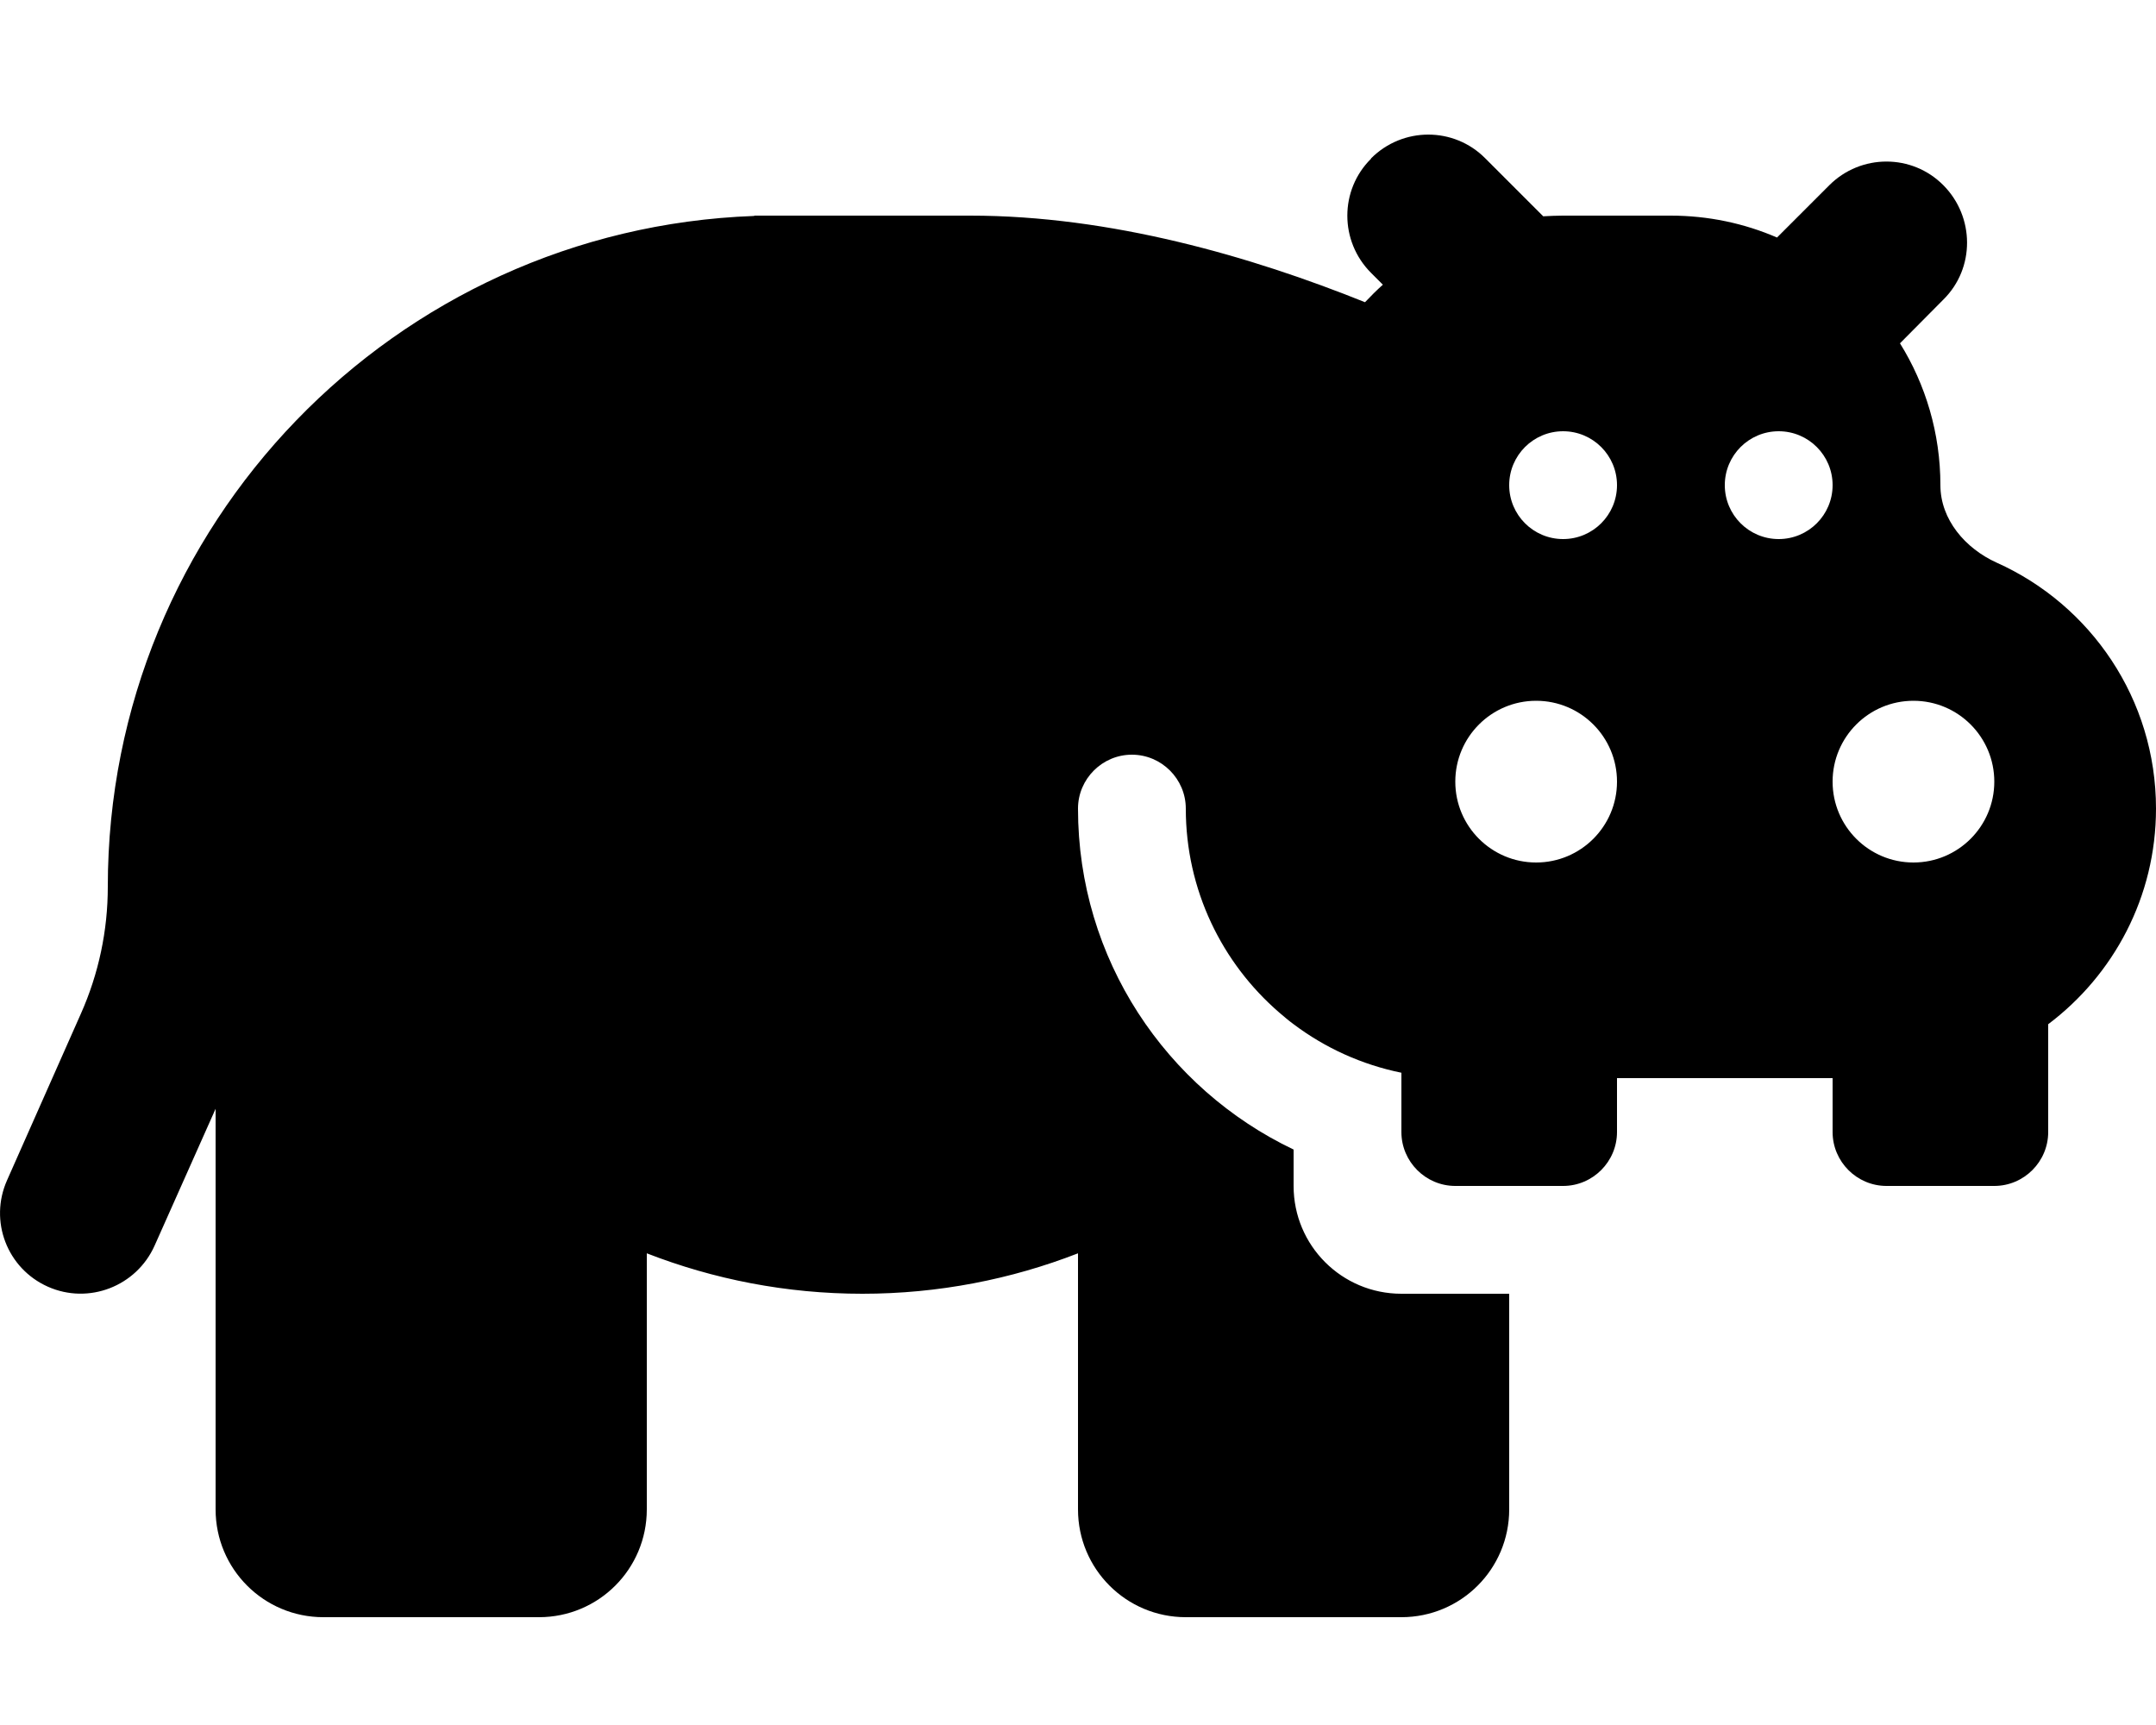
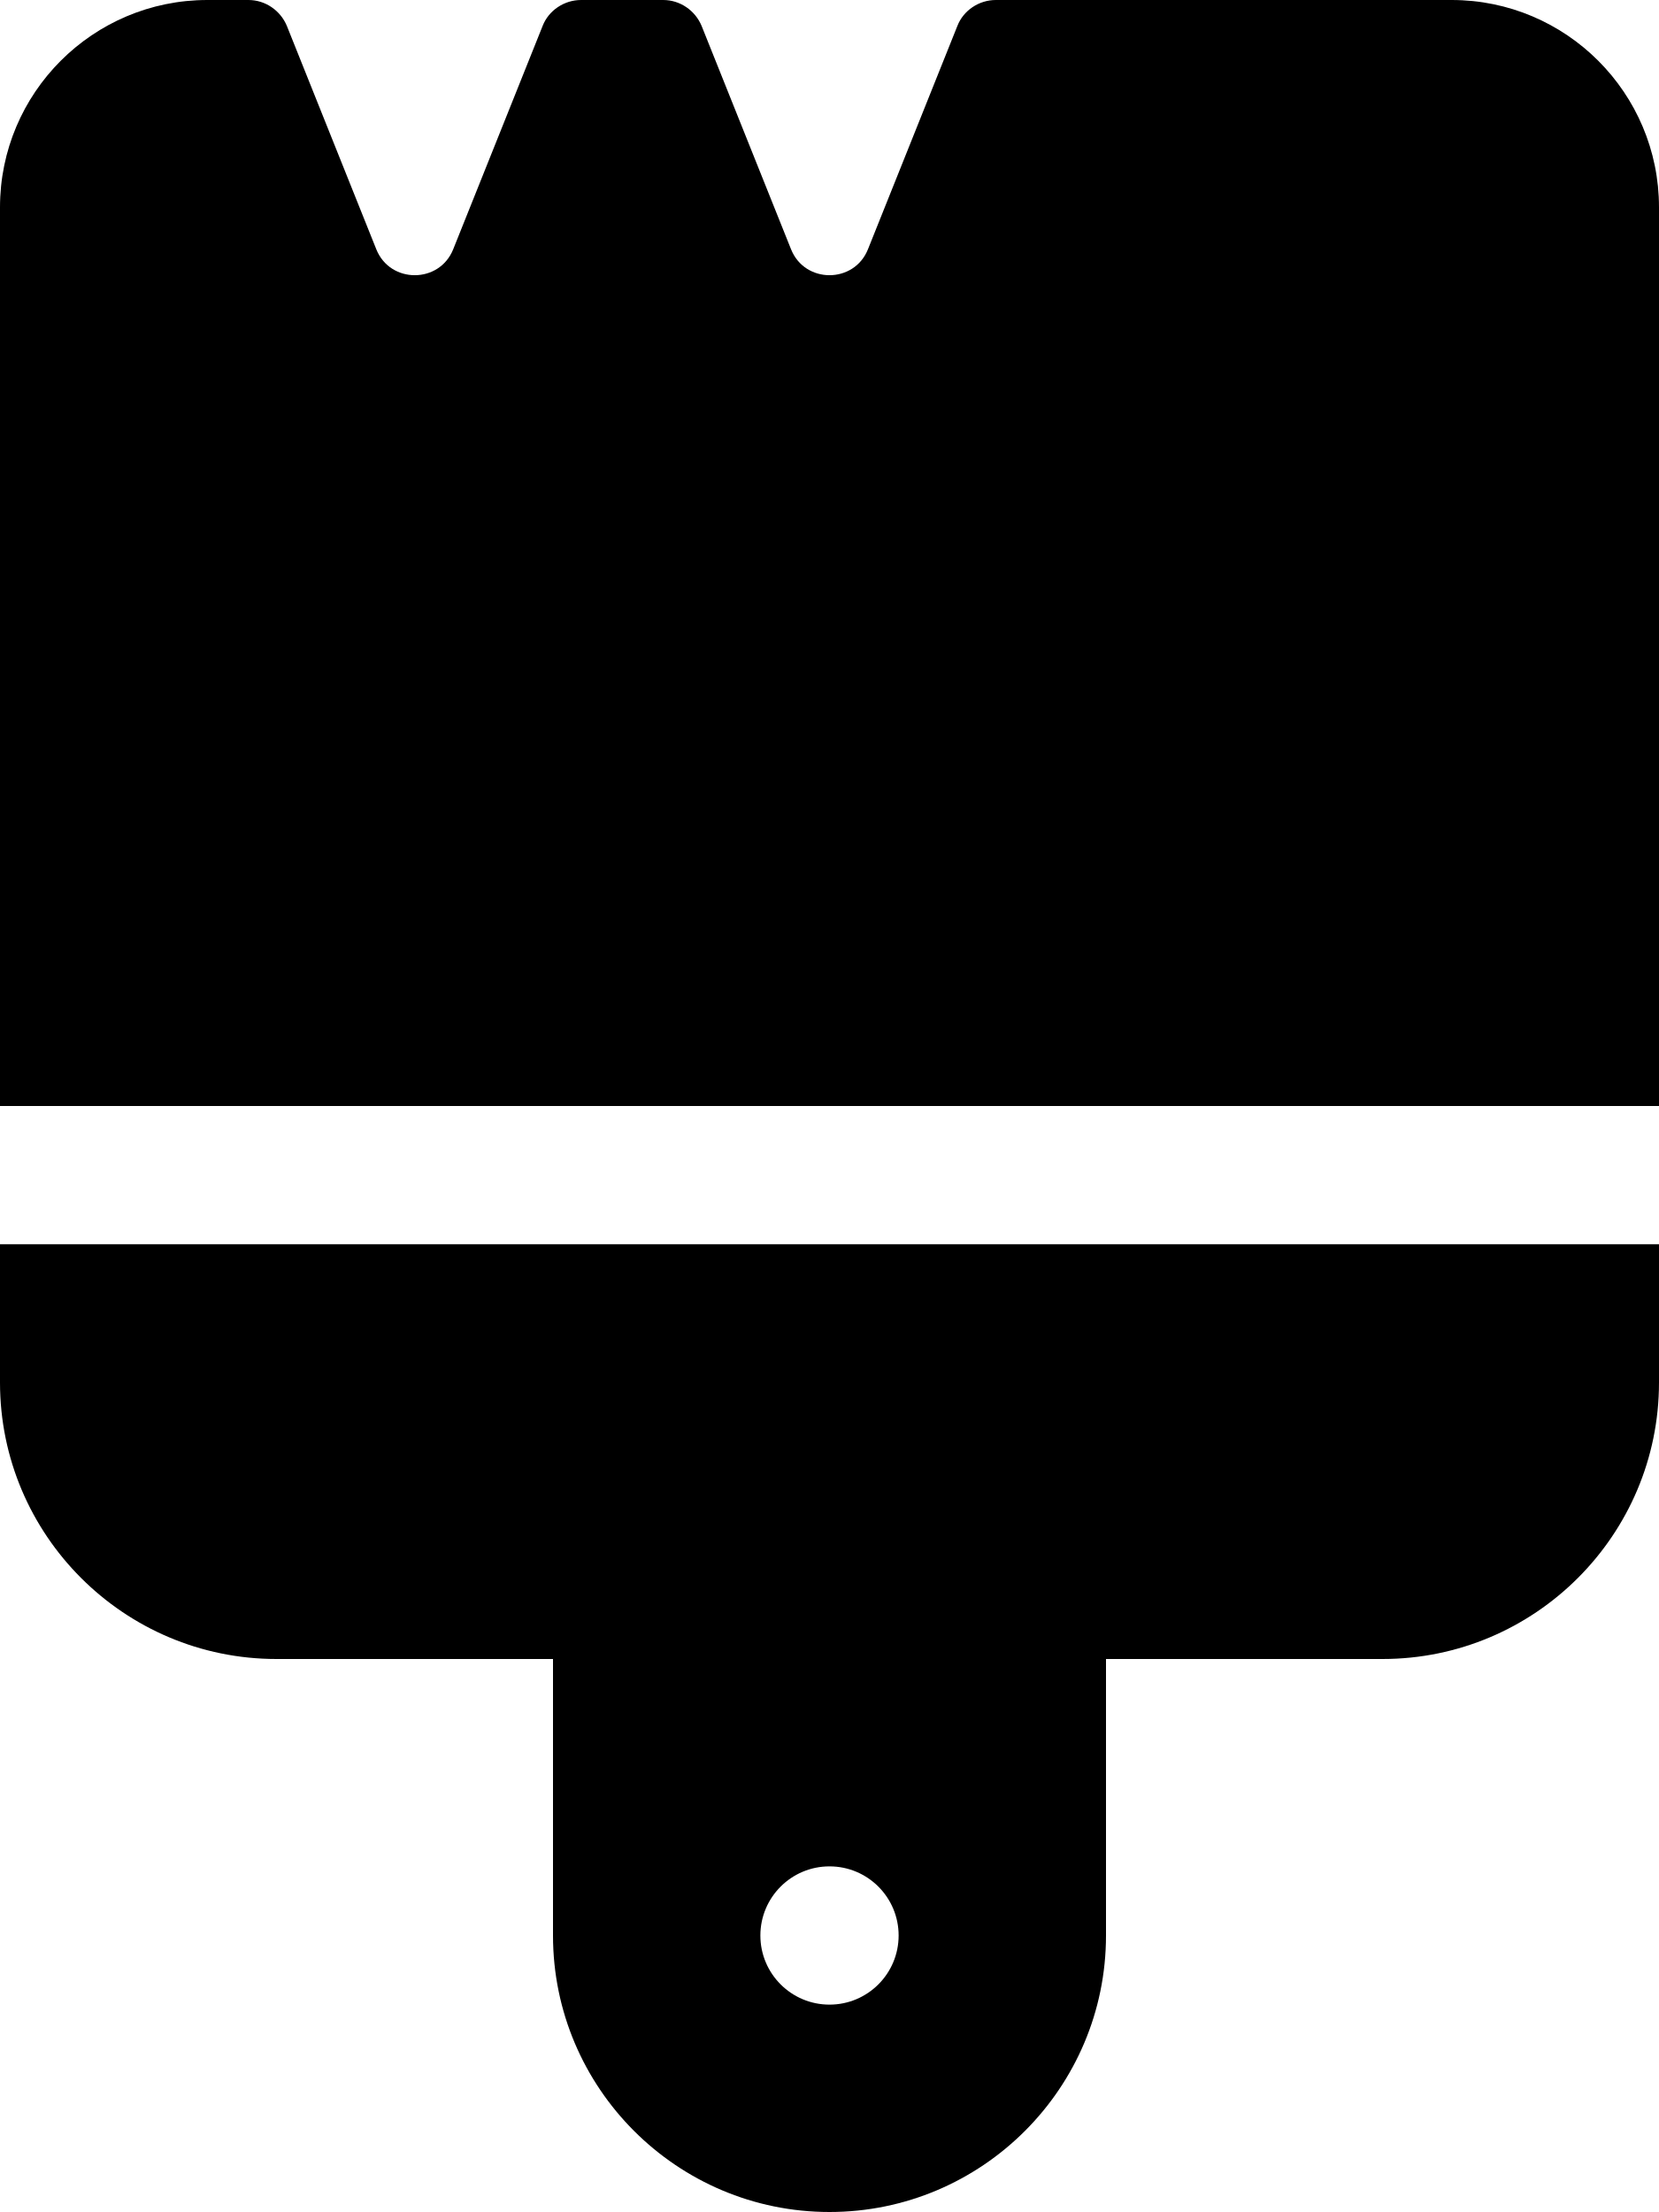
- <svg xmlns="http://www.w3.org/2000/svg" viewBox="0 0 640 512">
-   <path d="M407 47c9.4-9.4 24.6-9.4 33.9 0l17.2 17.2c1.9-.1 3.9-.2 5.8-.2h32c11.2 0 21.9 2.3 31.6 6.5L543 55c9.4-9.4 24.6-9.4 33.9 0s9.4 24.6 0 33.9L564 101.9c7.6 12.2 12 26.7 12 42.1c0 10.2 7.4 18.8 16.7 23c27.9 12.5 47.3 40.5 47.3 73c0 26.2-12.6 49.4-32 64v32c0 8.8-7.2 16-16 16H560c-8.8 0-16-7.2-16-16V320H480v16c0 8.8-7.2 16-16 16H432c-8.8 0-16-7.2-16-16V318.4c-11.8-2.4-22.7-7.4-32-14.4c-1.5-1.1-2.9-2.3-4.3-3.5c-17-14.7-27.7-36.4-27.7-60.5c0-8.8-7.2-16-16-16s-16 7.2-16 16c0 44.7 26.2 83.2 64 101.2V352c0 17.7 14.3 32 32 32h32v64c0 17.7-14.3 32-32 32H352c-17.7 0-32-14.3-32-32V372c-19.8 7.7-41.4 12-64 12s-44.2-4.3-64-12v76c0 17.7-14.3 32-32 32H96c-17.7 0-32-14.3-32-32V329.1L45.9 369.7c-5.4 12.1-19.6 17.6-31.7 12.2S-3.3 362.4 2.1 350.3L24 300.9c5.3-11.9 8-24.7 8-37.7C32 155.7 117.2 68 223.8 64.1l.2-.1h7.2H256h32c41.7 0 83.4 12.1 117.2 25.7c1.7-1.8 3.5-3.6 5.3-5.2L407 81c-9.4-9.4-9.4-24.6 0-33.9zm73 185a24 24 0 1 0 -48 0 24 24 0 1 0 48 0zm88 24a24 24 0 1 0 0-48 24 24 0 1 0 0 48zM480 144a16 16 0 1 0 -32 0 16 16 0 1 0 32 0zm48 16a16 16 0 1 0 0-32 16 16 0 1 0 0 32z" />
+ <svg xmlns="http://www.w3.org/2000/svg" viewBox="0 0 384 512">
+   <path d="M162.4 6c-1.5-3.6-5-6-8.9-6h-19c-3.9 0-7.5 2.4-8.9 6L104.9 57.7c-3.2 8-14.6 8-17.8 0L66.4 6c-1.5-3.6-5-6-8.9-6H48C21.5 0 0 21.5 0 48V224v22.4V256H9.6 374.4 384v-9.6V224 48c0-26.5-21.5-48-48-48H230.5c-3.9 0-7.5 2.4-8.9 6L200.9 57.7c-3.2 8-14.6 8-17.8 0L162.4 6zM0 288v32c0 35.3 28.7 64 64 64h64v64c0 35.3 28.7 64 64 64s64-28.7 64-64V384h64c35.3 0 64-28.7 64-64V288H0zM192 432a16 16 0 1 1 0 32 16 16 0 1 1 0-32z" />
</svg>
